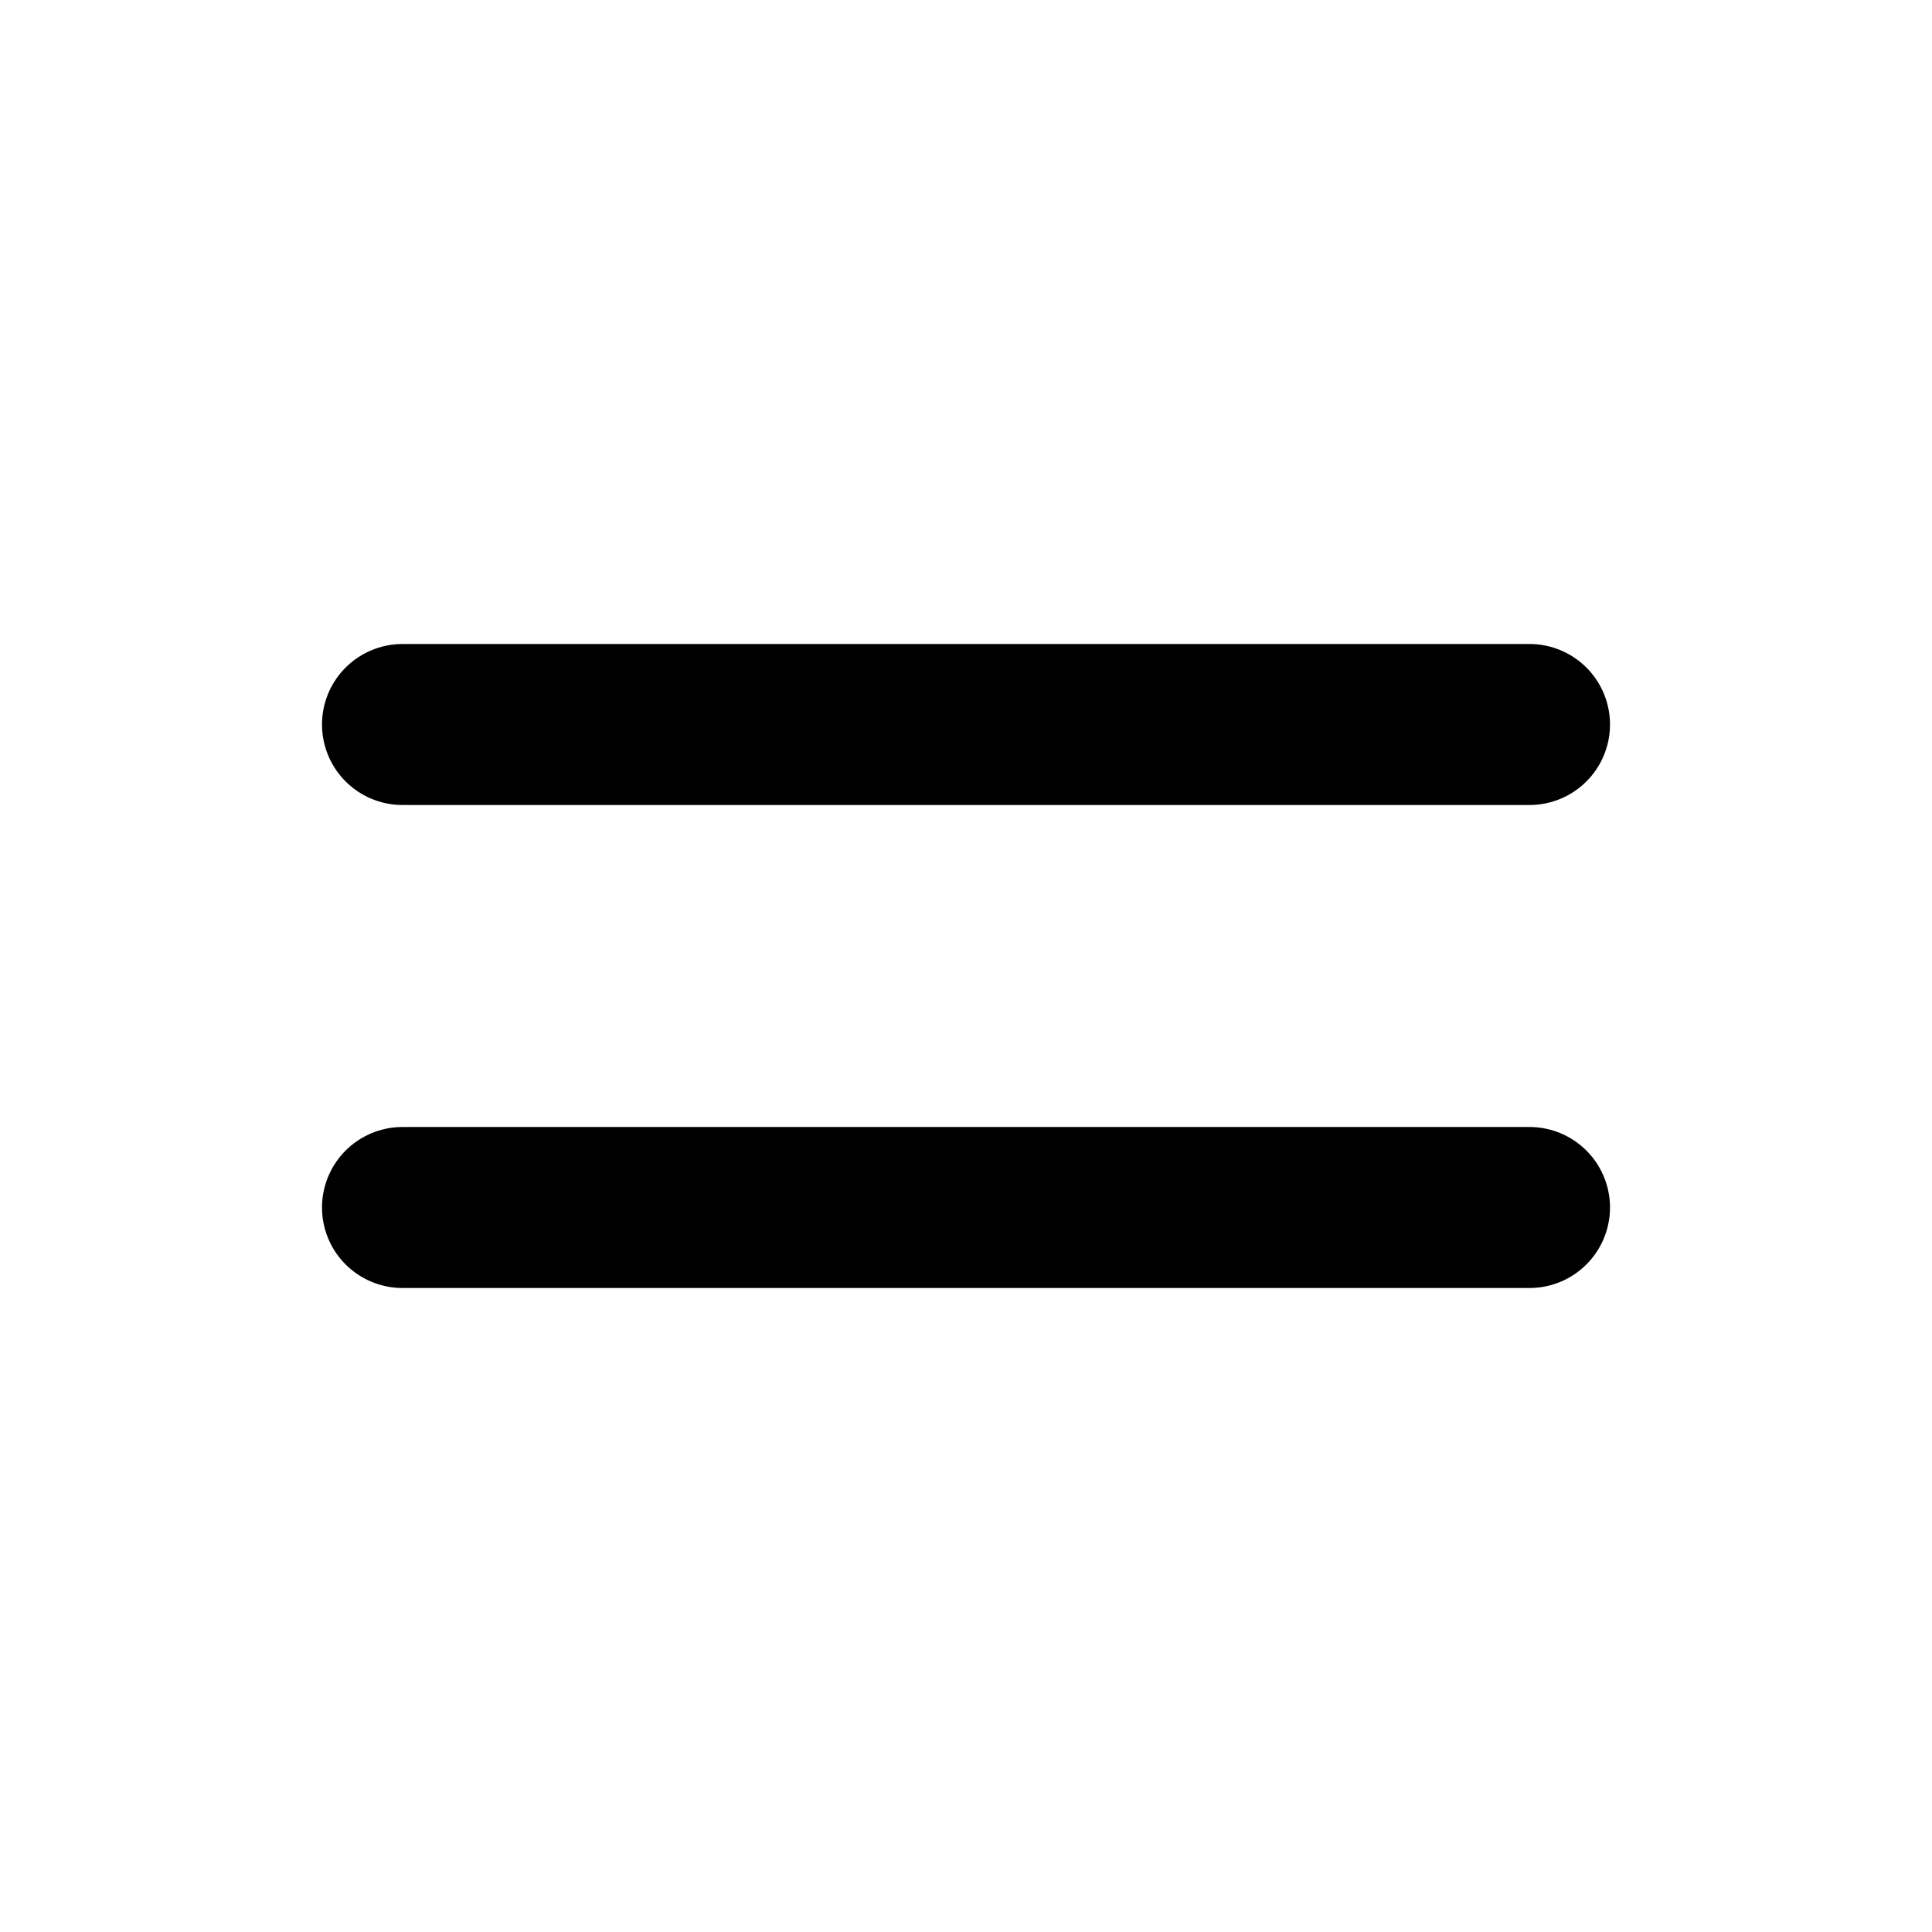
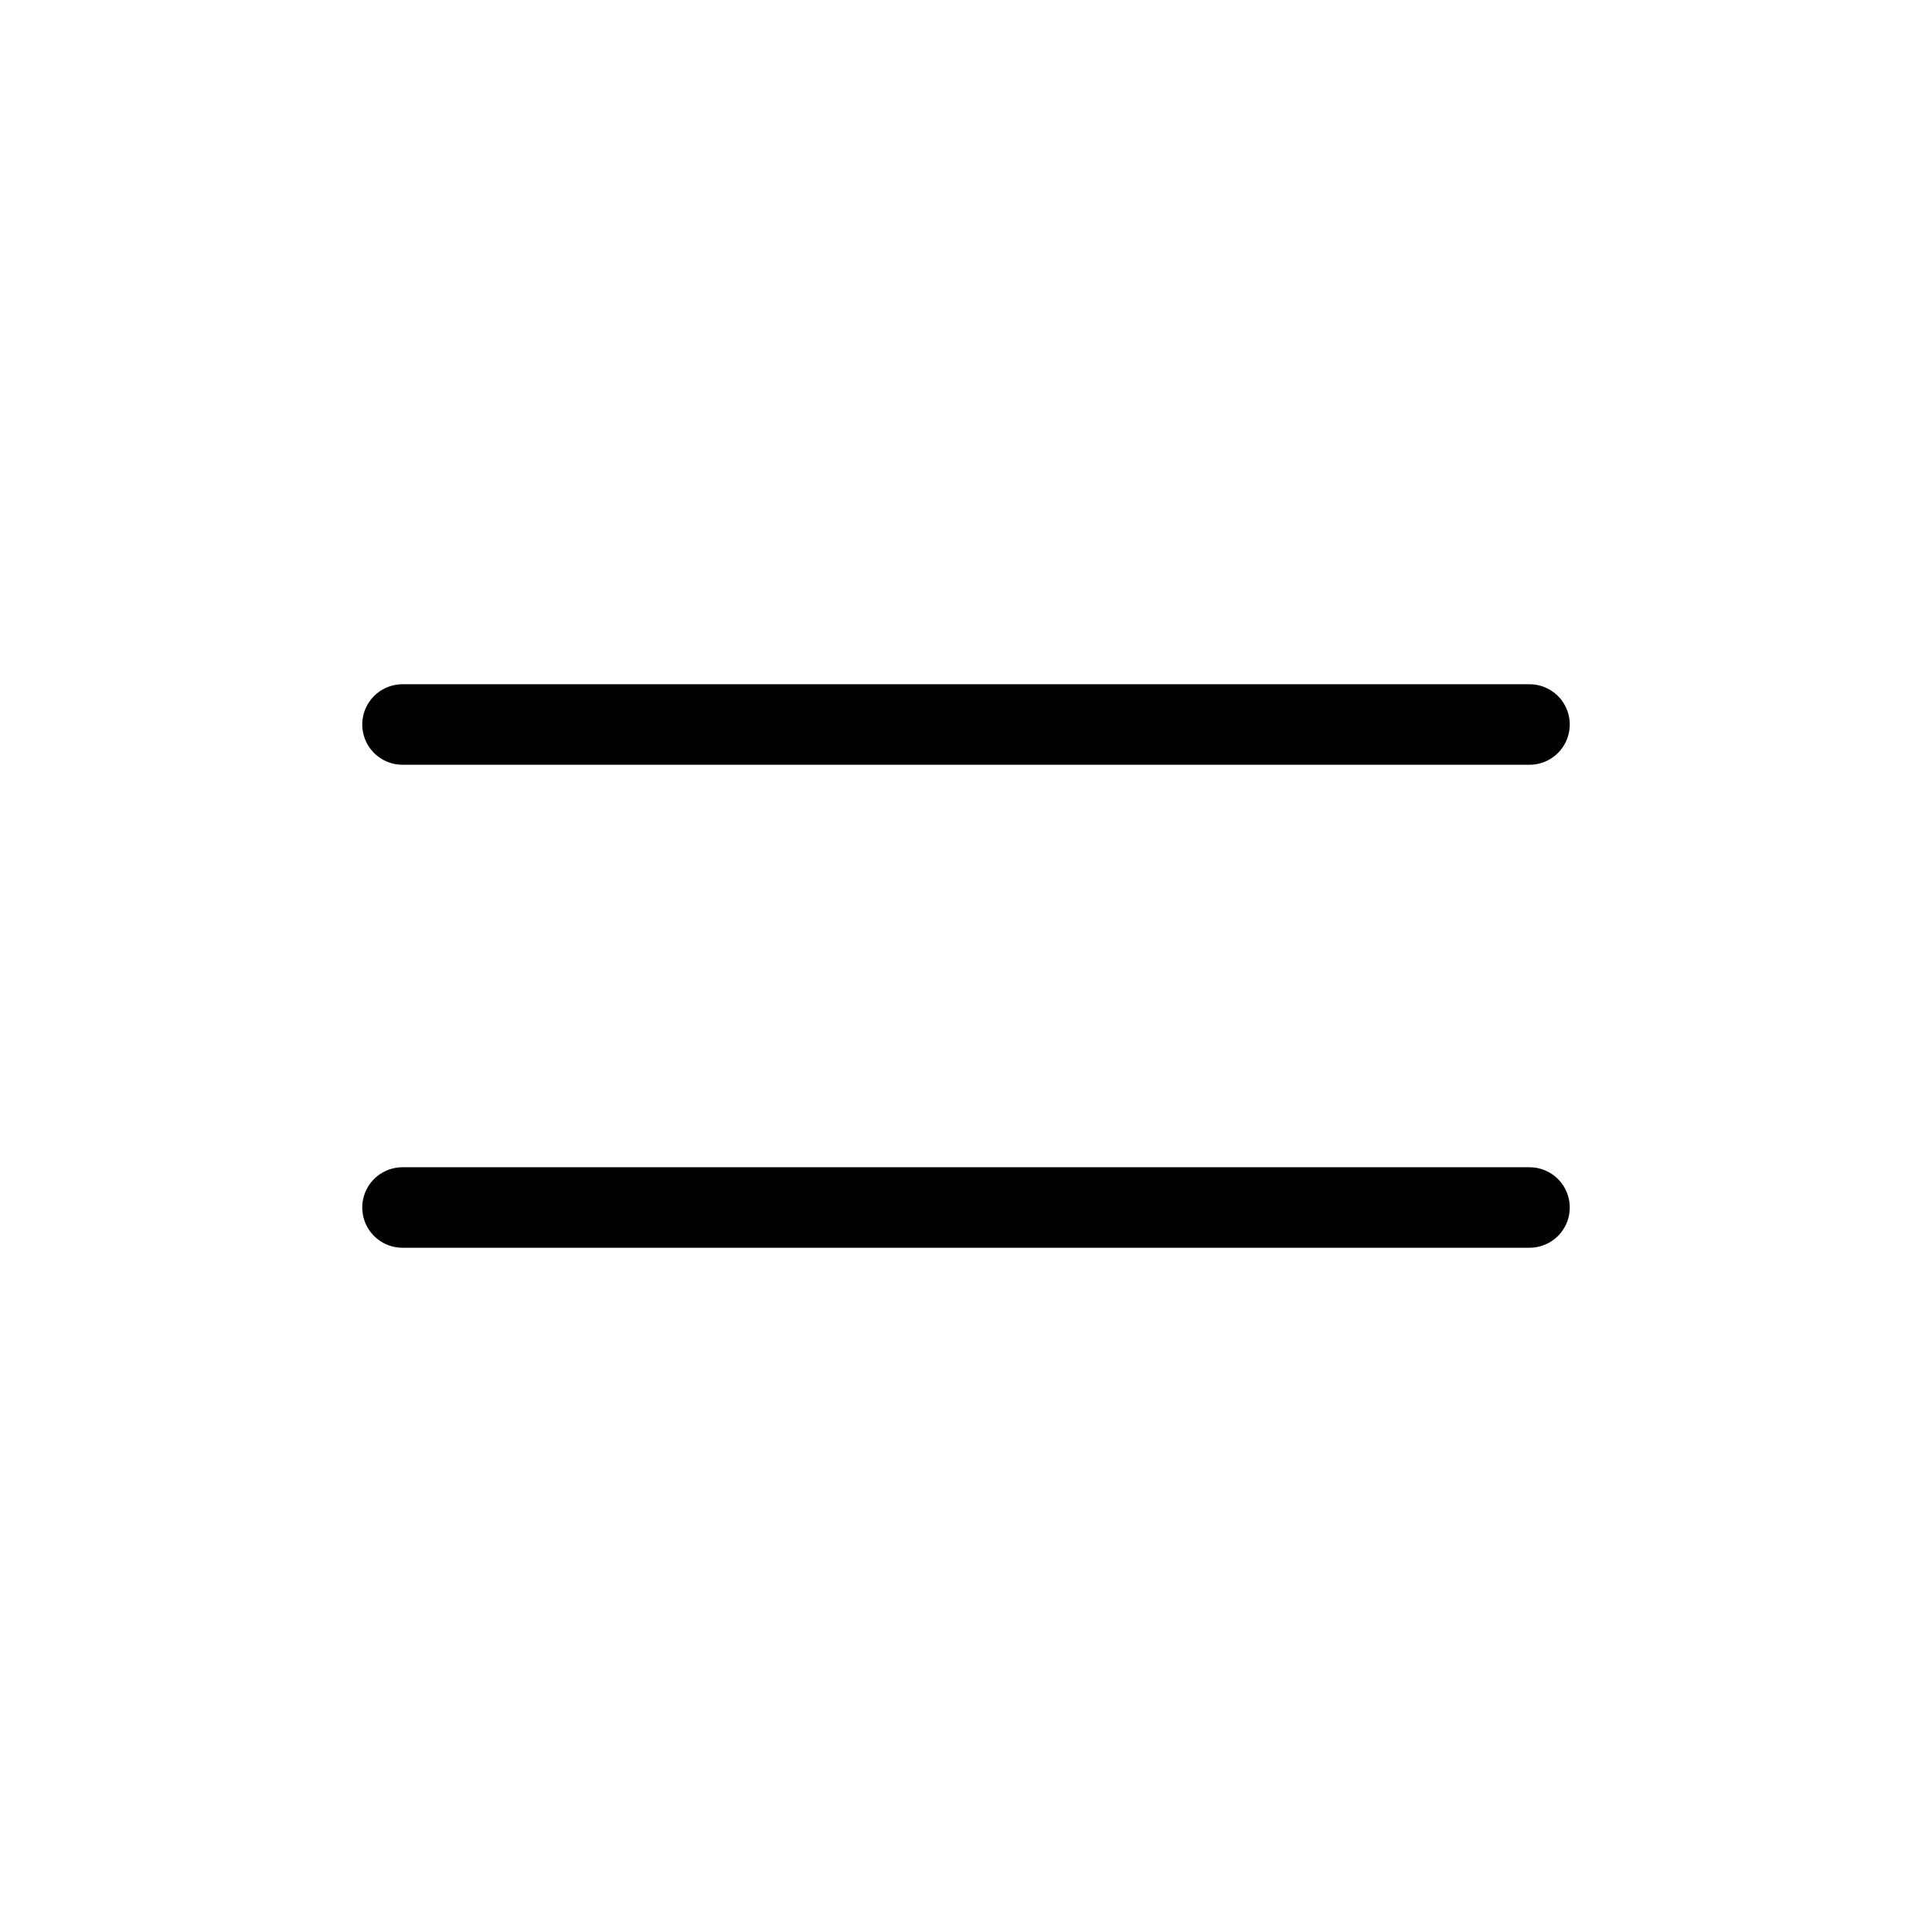
<svg xmlns="http://www.w3.org/2000/svg" width="24" height="24" viewBox="0 0 24 24" fill="none">
-   <path d="M5 9H19M5 15H19" stroke="black" stroke-width="2" stroke-linecap="round" stroke-linejoin="round" />
+   <path d="M5 9H19M5 15H19" stroke="black" strokeWidth="2" stroke-linecap="round" stroke-linejoin="round" />
</svg>
